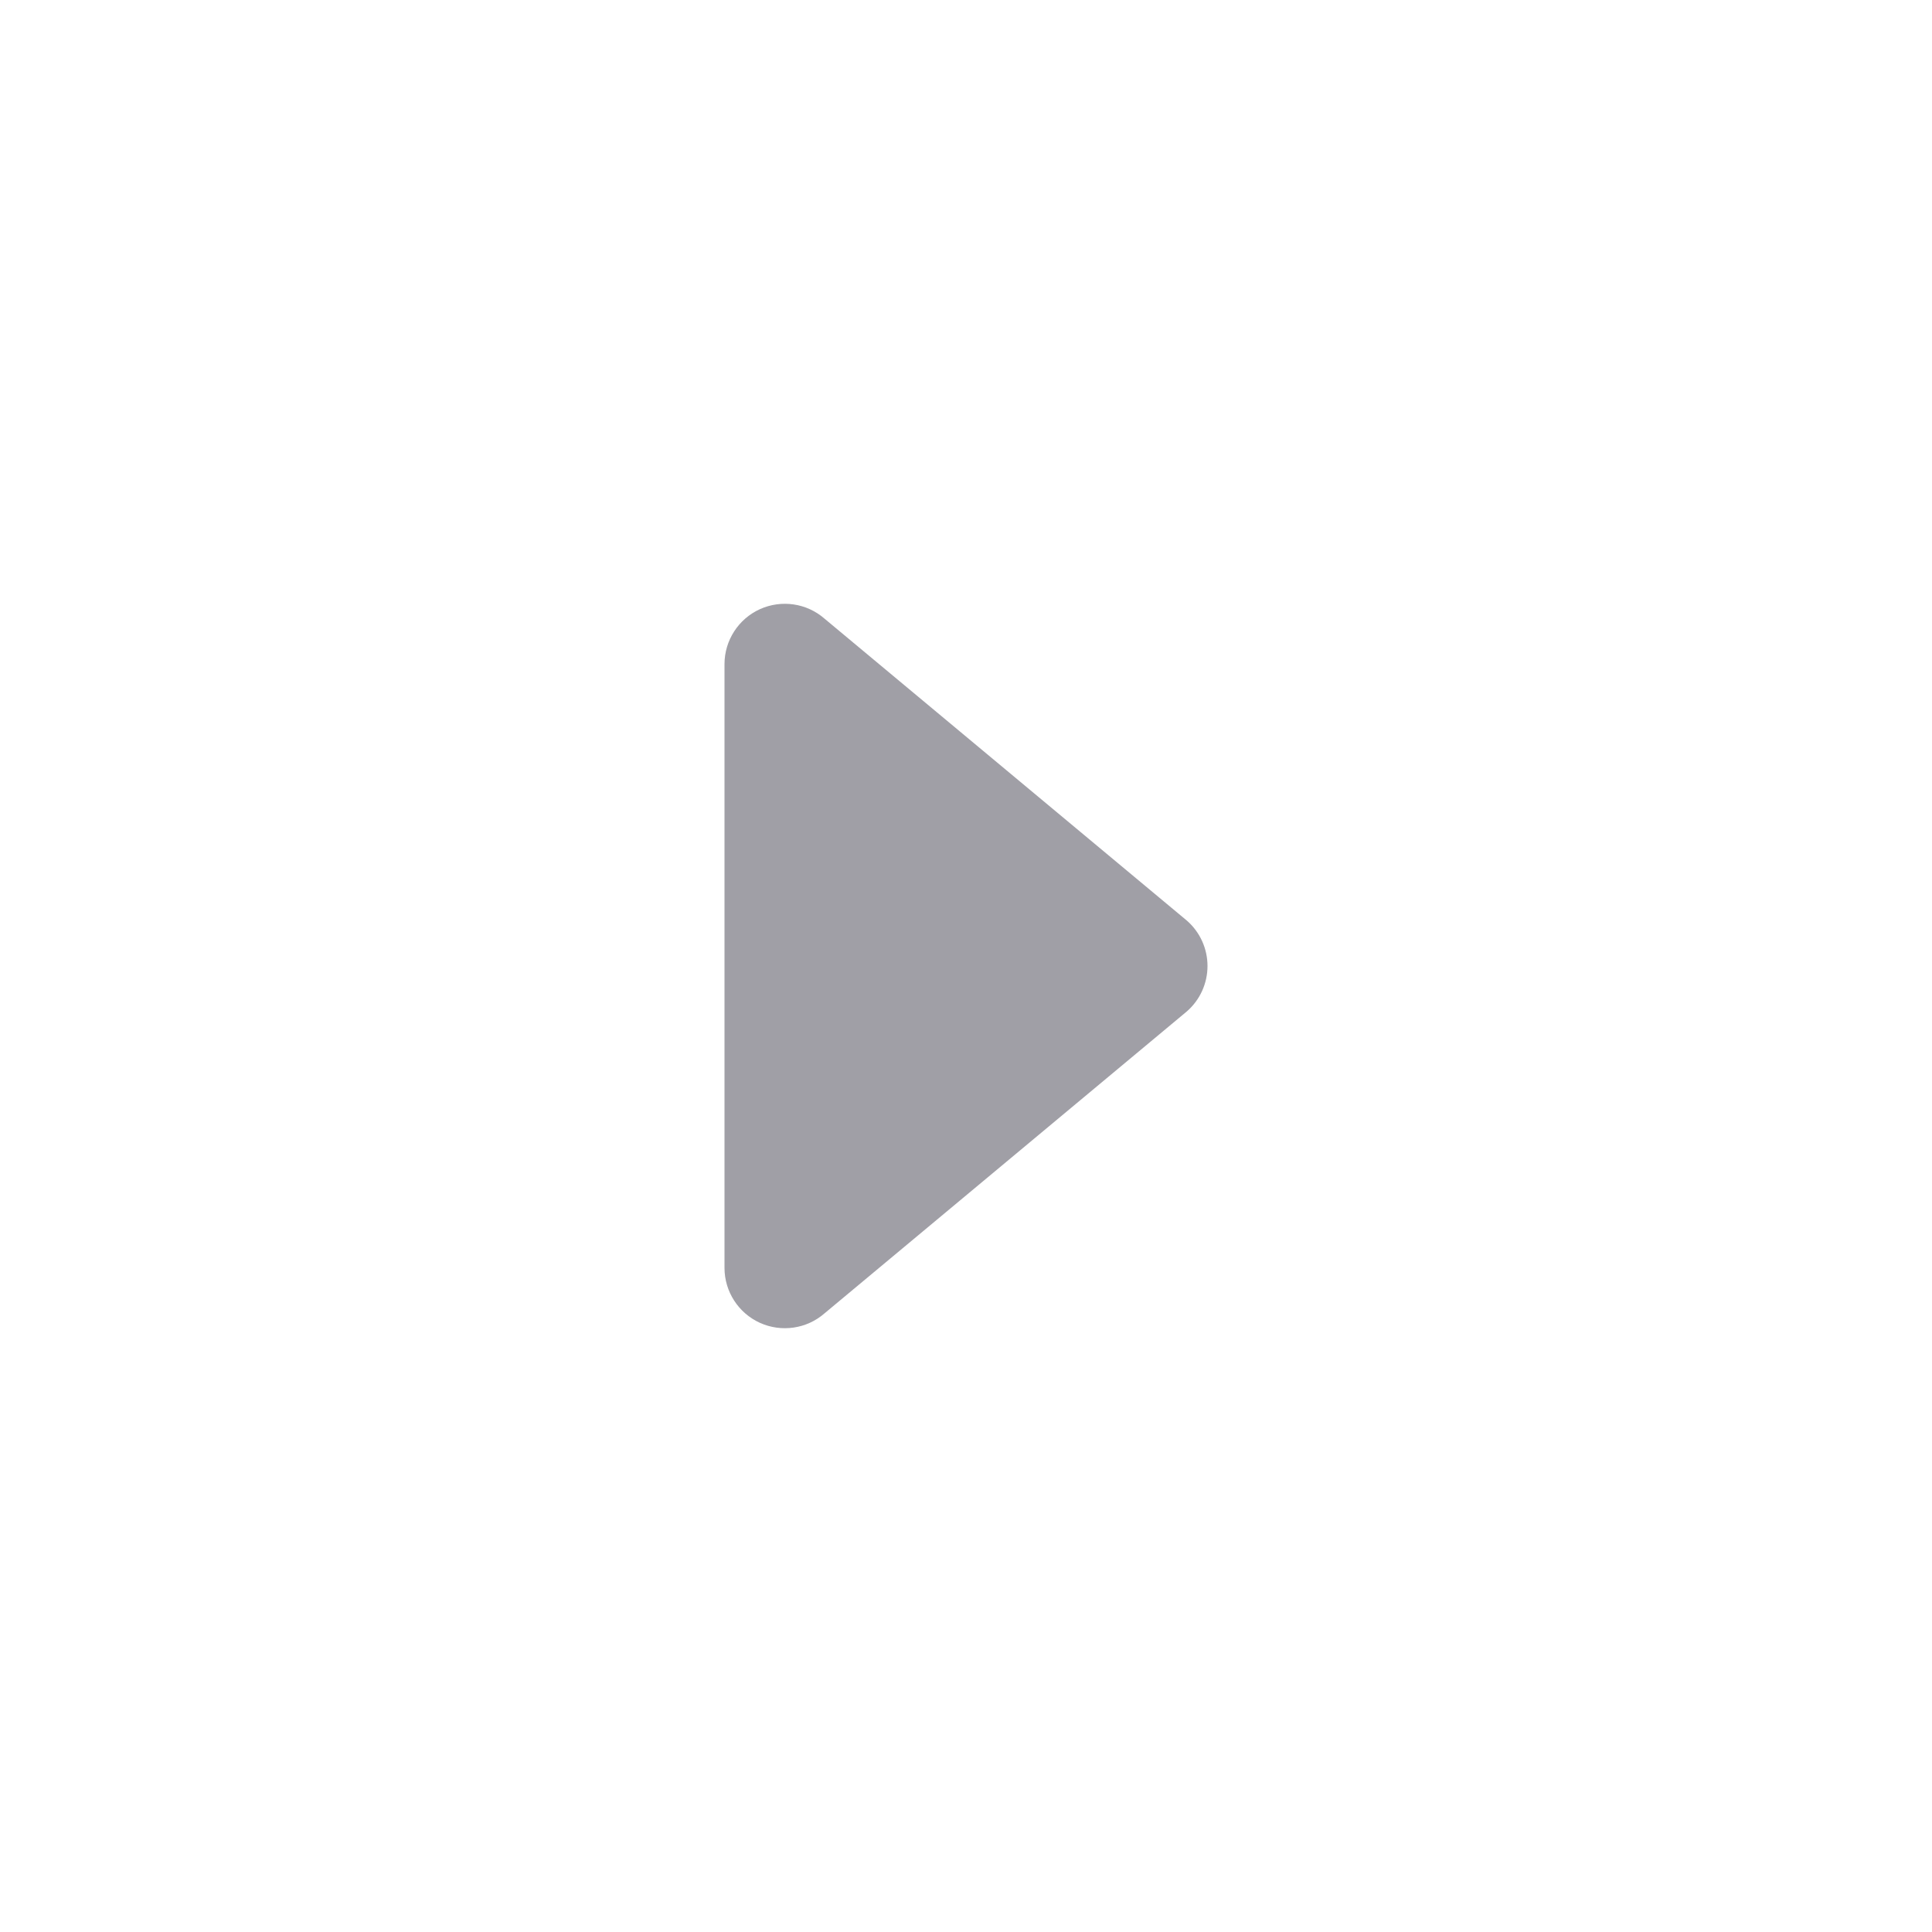
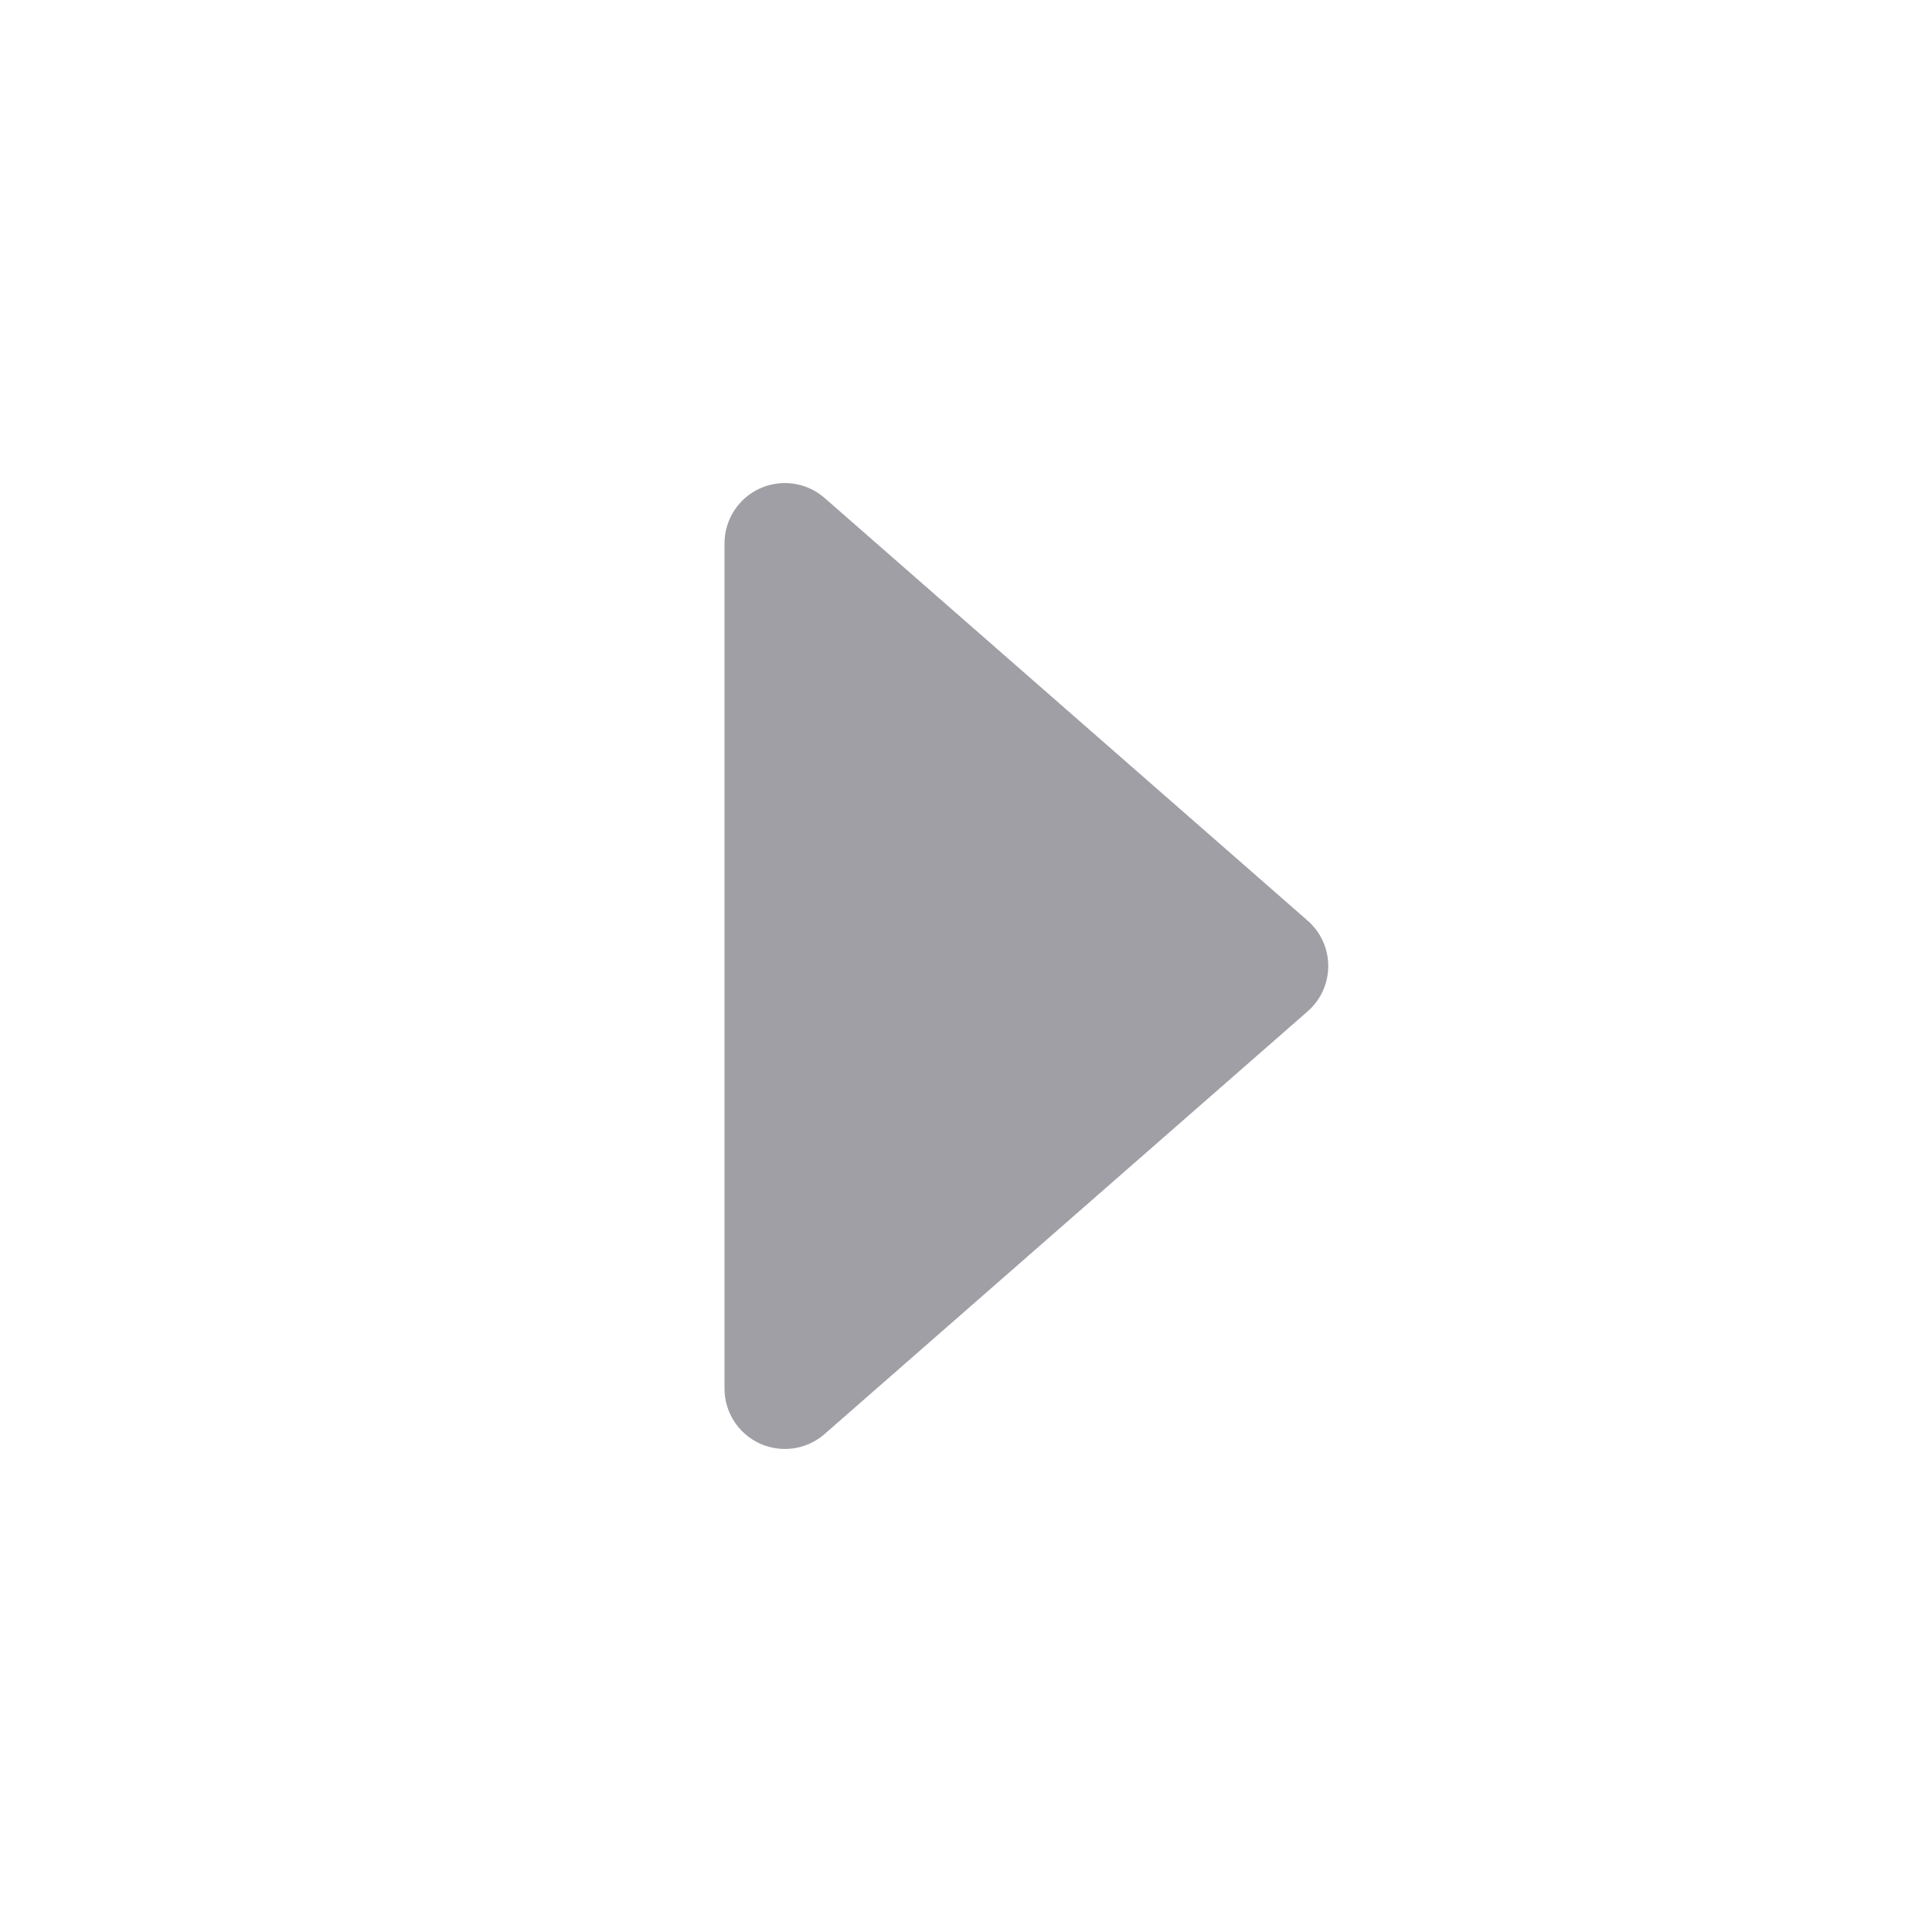
<svg xmlns="http://www.w3.org/2000/svg" width="16" height="16" viewBox="0 0 16 16" fill="none">
-   <path fill-rule="evenodd" clip-rule="evenodd" d="M6.293 10.955C6.115 10.874 6 10.696 6 10.5V5.5C6 5.304 6.115 5.126 6.293 5.045C6.472 4.964 6.682 4.995 6.829 5.124L9.829 7.624C9.938 7.719 10 7.856 10 8C10 8.144 9.938 8.281 9.829 8.376L6.829 10.876C6.682 11.005 6.472 11.036 6.293 10.955Z" fill="#A09FA6" />
+   <path fill-rule="evenodd" clip-rule="evenodd" d="M6.293 11.955C6.115 11.874 6 11.696 6 11.5V4.5C6 4.304 6.115 4.126 6.293 4.045C6.472 3.964 6.682 3.995 6.829 4.124L10.829 7.624C10.938 7.719 11 7.856 11 8C11 8.144 10.938 8.281 10.829 8.376L6.829 11.876C6.682 12.005 6.472 12.036 6.293 11.955Z" fill="#A09FA6" />
</svg>
